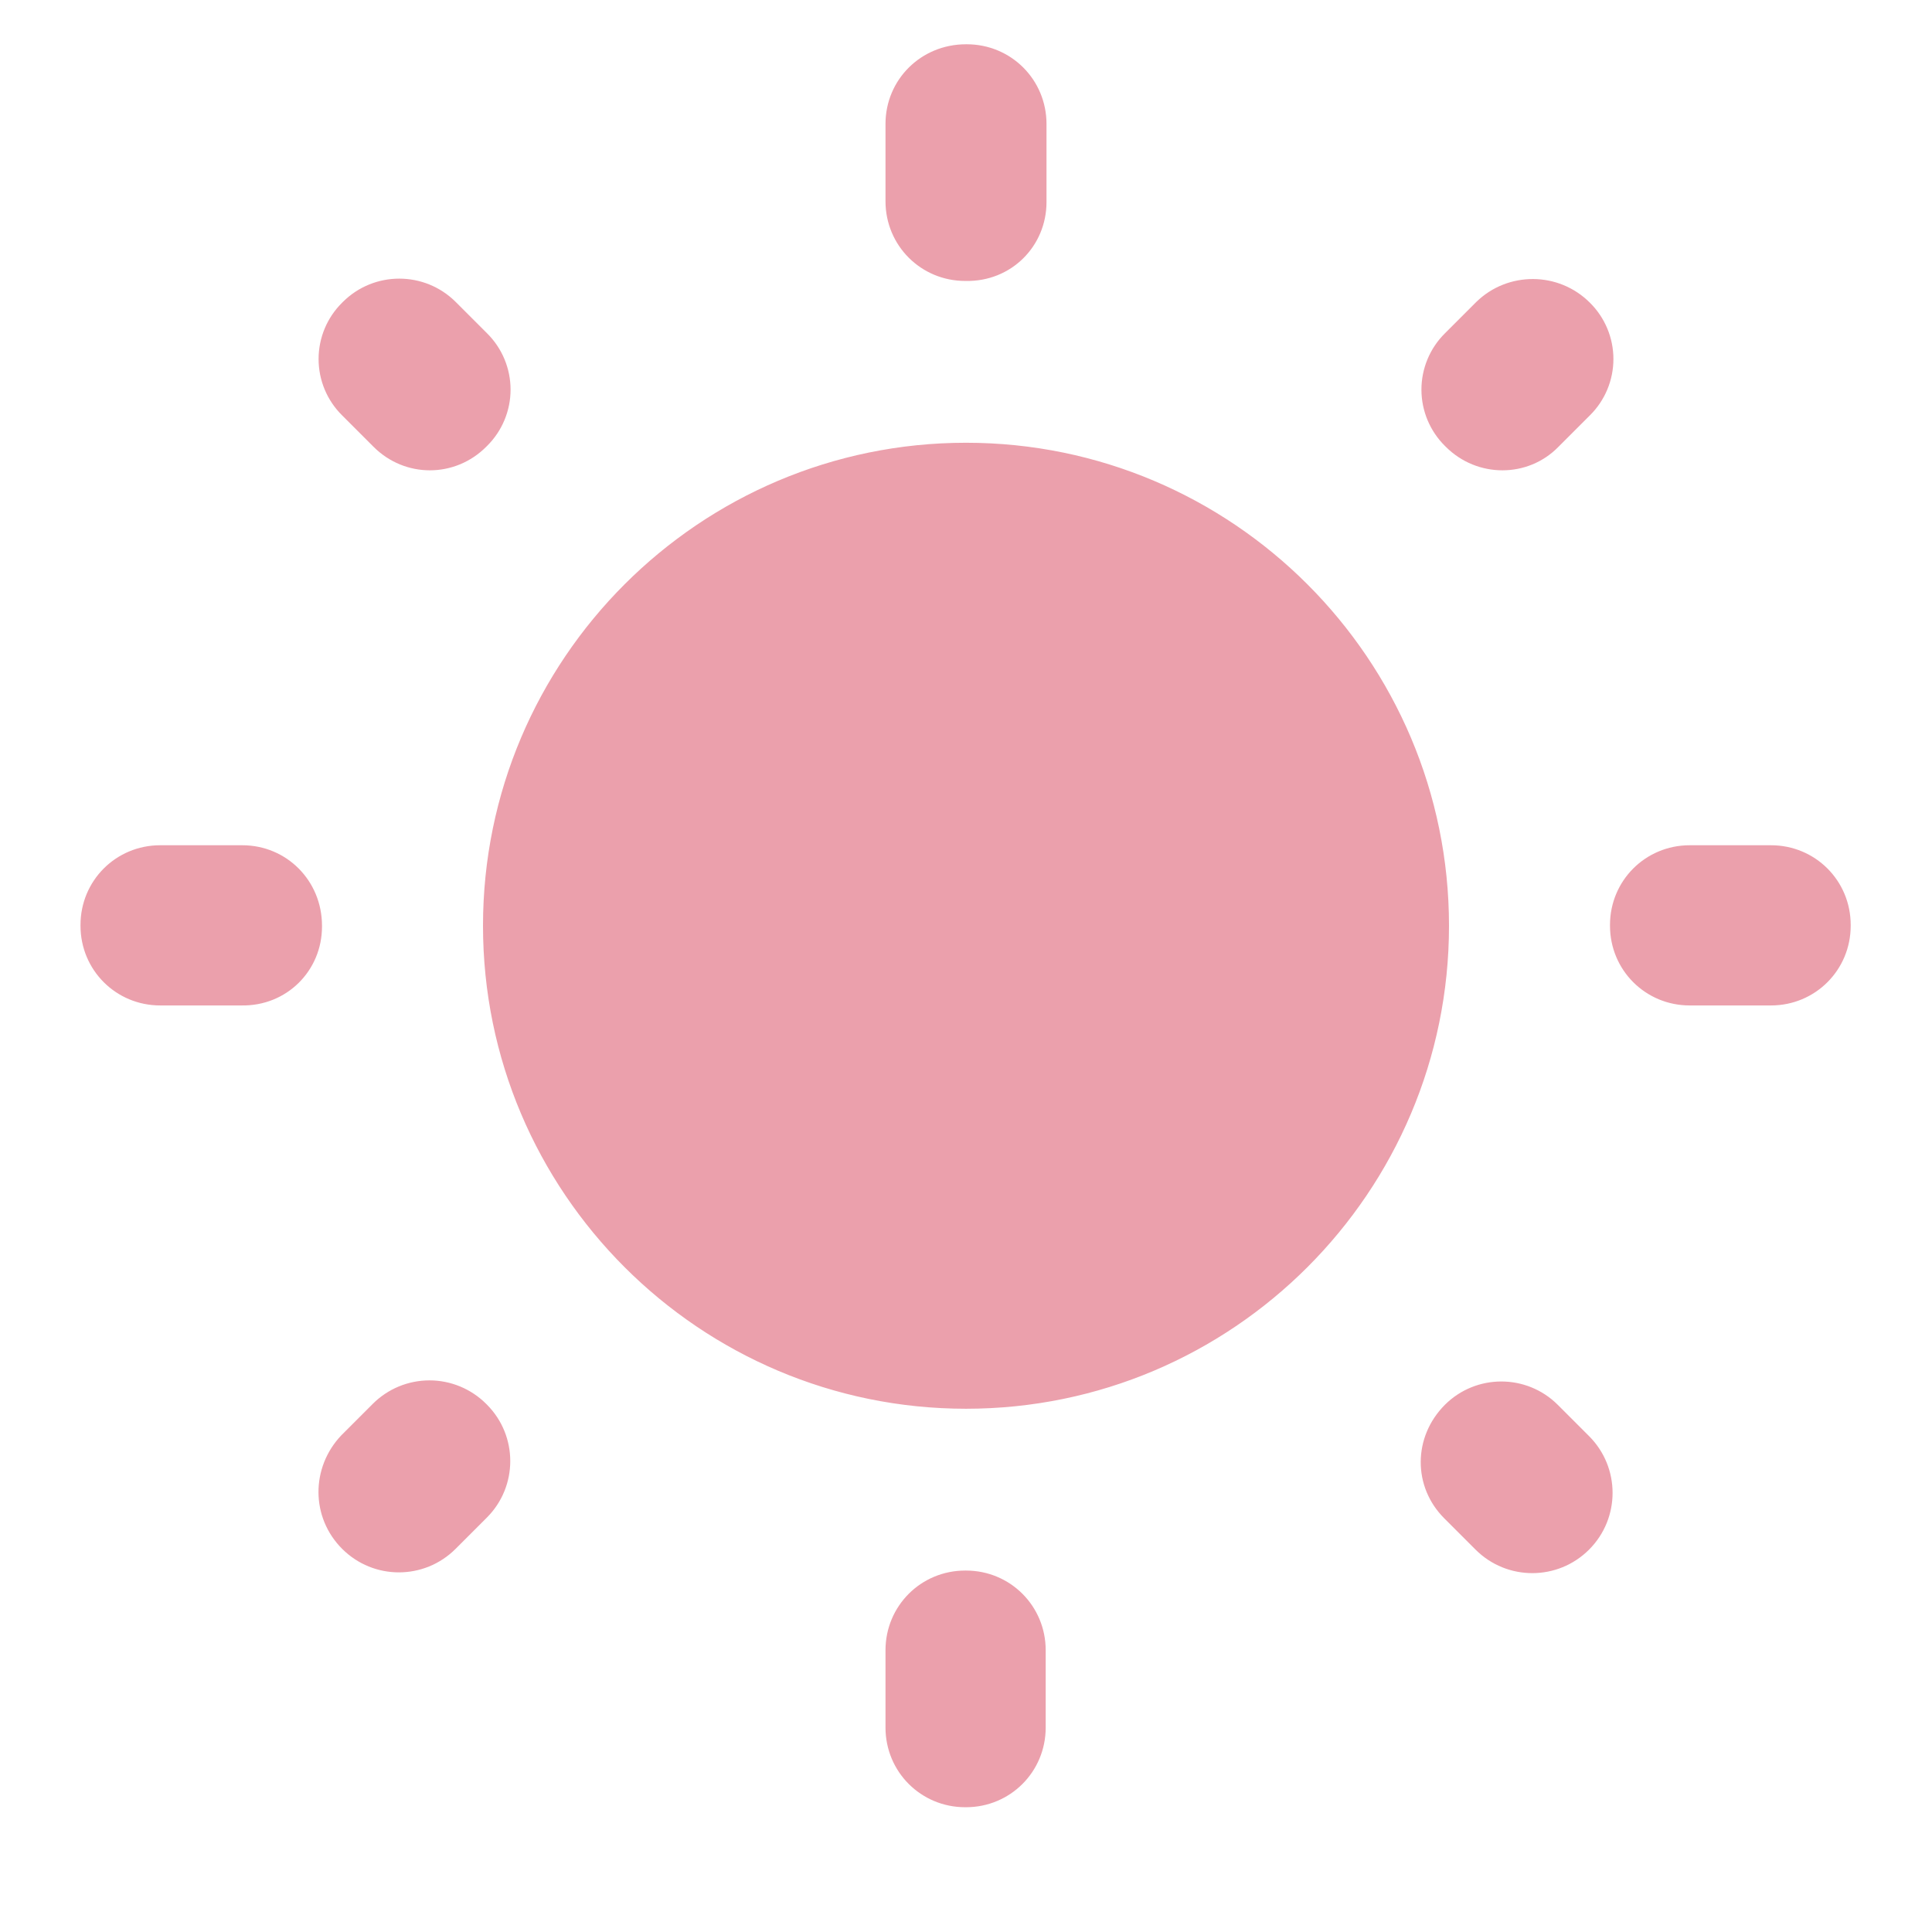
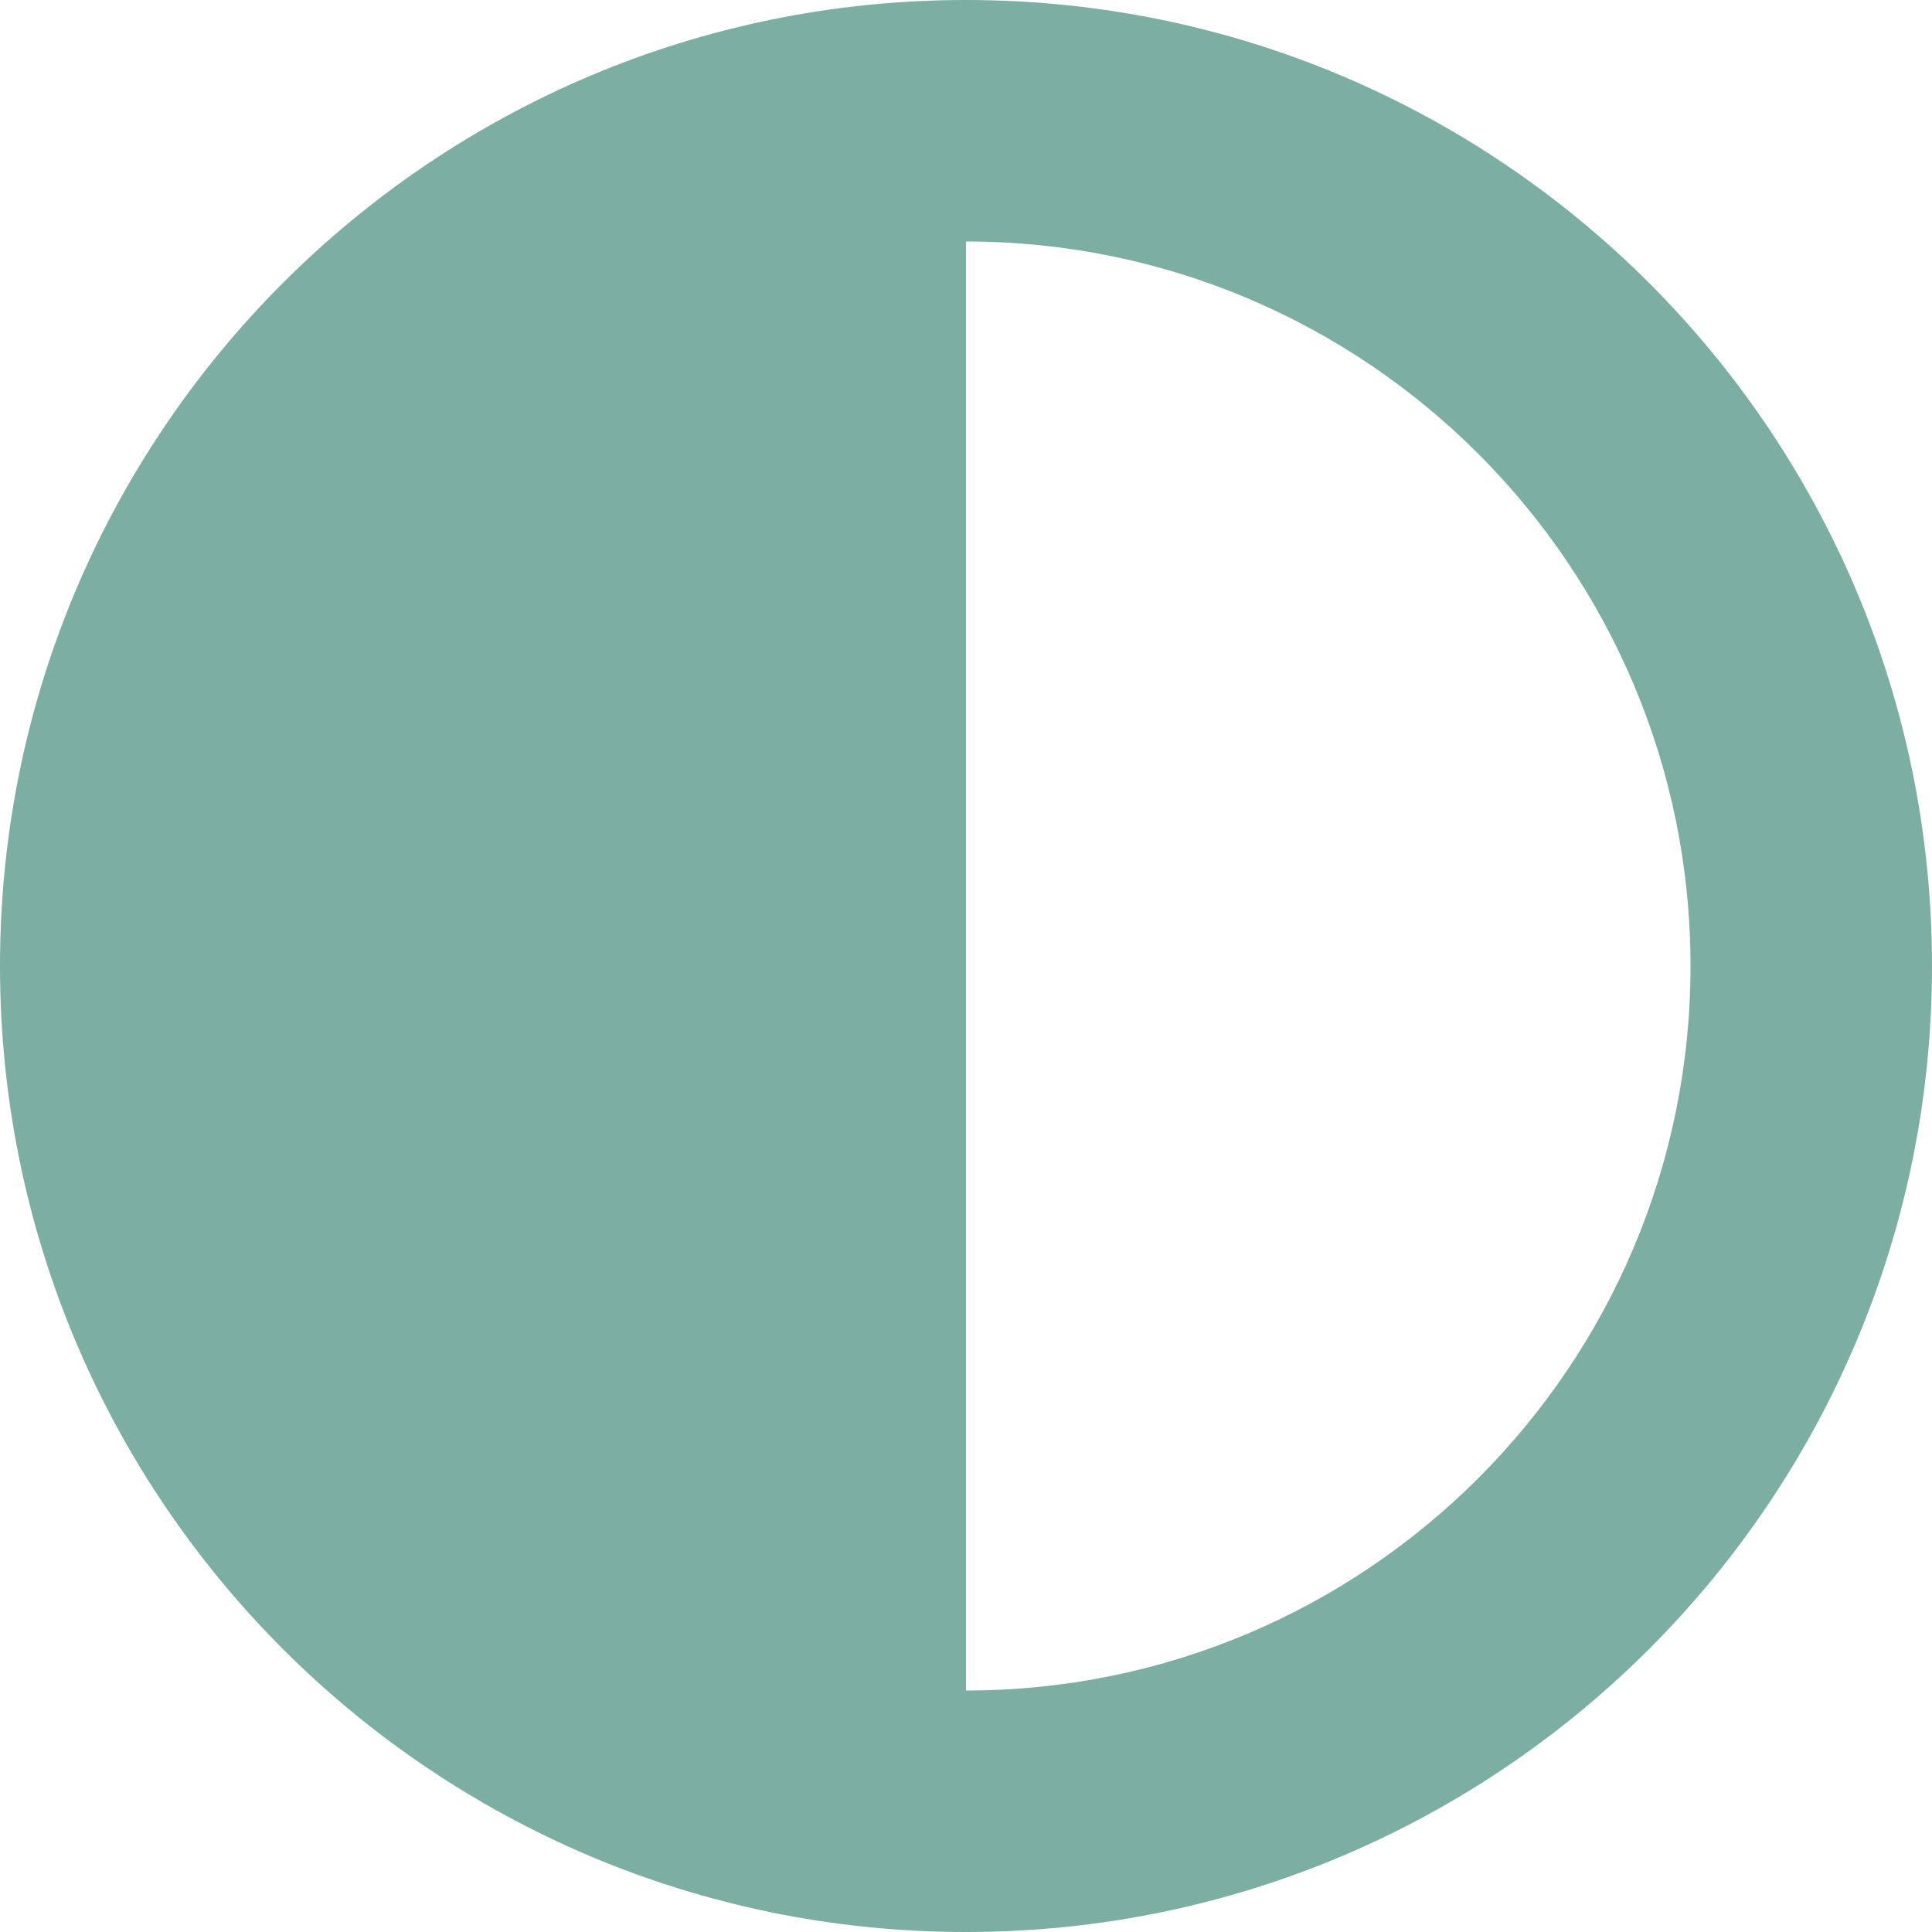
- <svg xmlns="http://www.w3.org/2000/svg" width="1em" height="1em" viewBox="0 0 24 24">
-   <path fill="#eba0ac" d="m6.05 4.14l-.39-.39a.993.993 0 0 0-1.4 0l-.01.01a.984.984 0 0 0 0 1.4l.39.39c.39.39 1.01.39 1.4 0l.01-.01a.984.984 0 0 0 0-1.4M3.01 10.5H1.99c-.55 0-.99.44-.99.99v.01c0 .55.44.99.99.99H3c.56.01 1-.43 1-.98v-.01c0-.56-.44-1-.99-1m9-9.95H12c-.56 0-1 .44-1 .99v.96c0 .55.44.99.99.99H12c.56.01 1-.43 1-.98v-.97c0-.55-.44-.99-.99-.99m7.74 3.21c-.39-.39-1.02-.39-1.41-.01l-.39.39a.984.984 0 0 0 0 1.4l.01.01c.39.39 1.02.39 1.4 0l.39-.39a.984.984 0 0 0 0-1.4m-1.81 15.1l.39.39a.996.996 0 1 0 1.41-1.41l-.39-.39a.993.993 0 0 0-1.4 0c-.4.4-.4 1.02-.01 1.41M20 11.49v.01c0 .55.44.99.99.99H22c.55 0 .99-.44.99-.99v-.01c0-.55-.44-.99-.99-.99h-1.01c-.55 0-.99.44-.99.99M12 5.5c-3.31 0-6 2.69-6 6s2.69 6 6 6s6-2.69 6-6s-2.69-6-6-6m-.01 16.95H12c.55 0 .99-.44.99-.99v-.96c0-.55-.44-.99-.99-.99h-.01c-.55 0-.99.44-.99.99v.96c0 .55.44.99.99.99m-7.74-3.21c.39.39 1.02.39 1.41 0l.39-.39a.993.993 0 0 0 0-1.4l-.01-.01a.996.996 0 0 0-1.41 0l-.39.39c-.38.4-.38 1.02.01 1.41" />
+ <svg xmlns="http://www.w3.org/2000/svg" width="px" height="px" viewBox="0 0 384 384" version="1.1">
+   <g id="surface1">
+     <path style=" stroke:none;fill-rule:nonzero;fill:rgb(49.02%,68.235%,63.922%);fill-opacity:1;" d="M 336 192 C 336 112.5 271.5 48 192 48 L 192 336 C 271.5 336 336 271.5 336 192 Z M 0 192 C 0 85.961 85.961 0 192 0 C 298.039 0 384 85.961 384 192 C 384 298.039 298.039 384 192 384 C 85.961 384 0 298.039 0 192 Z M 0 192 " />
+   </g>
</svg>
